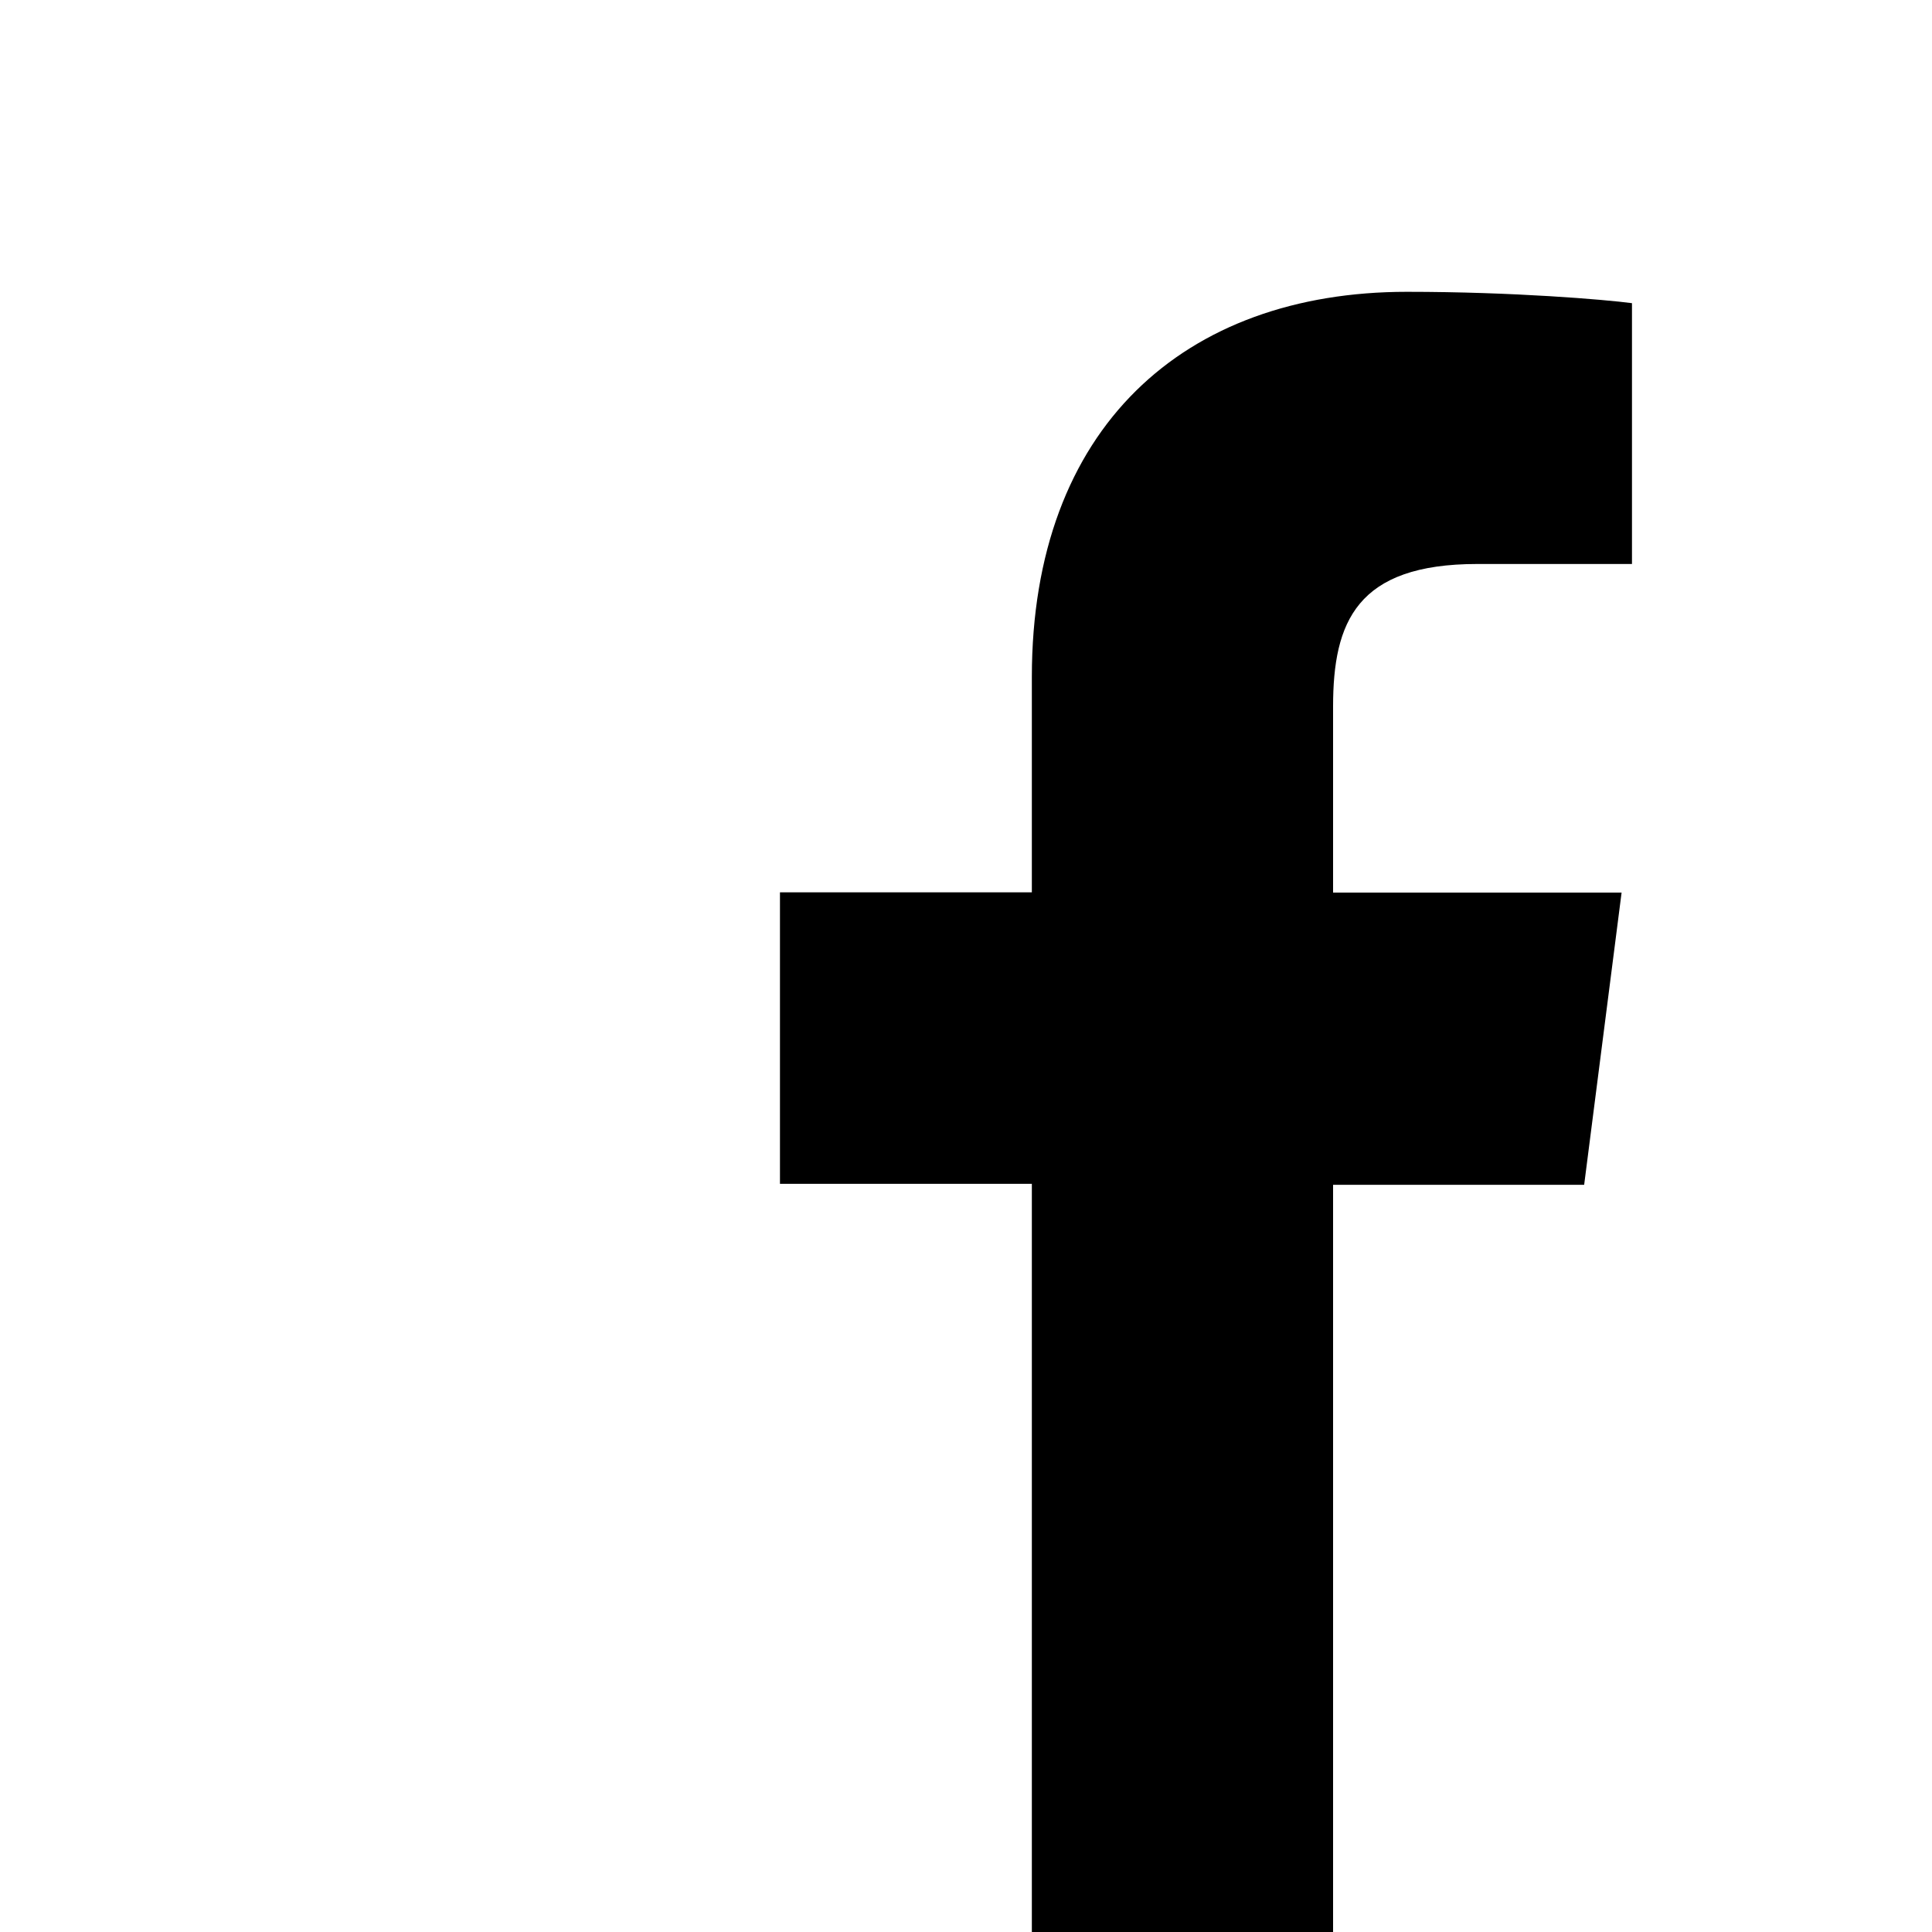
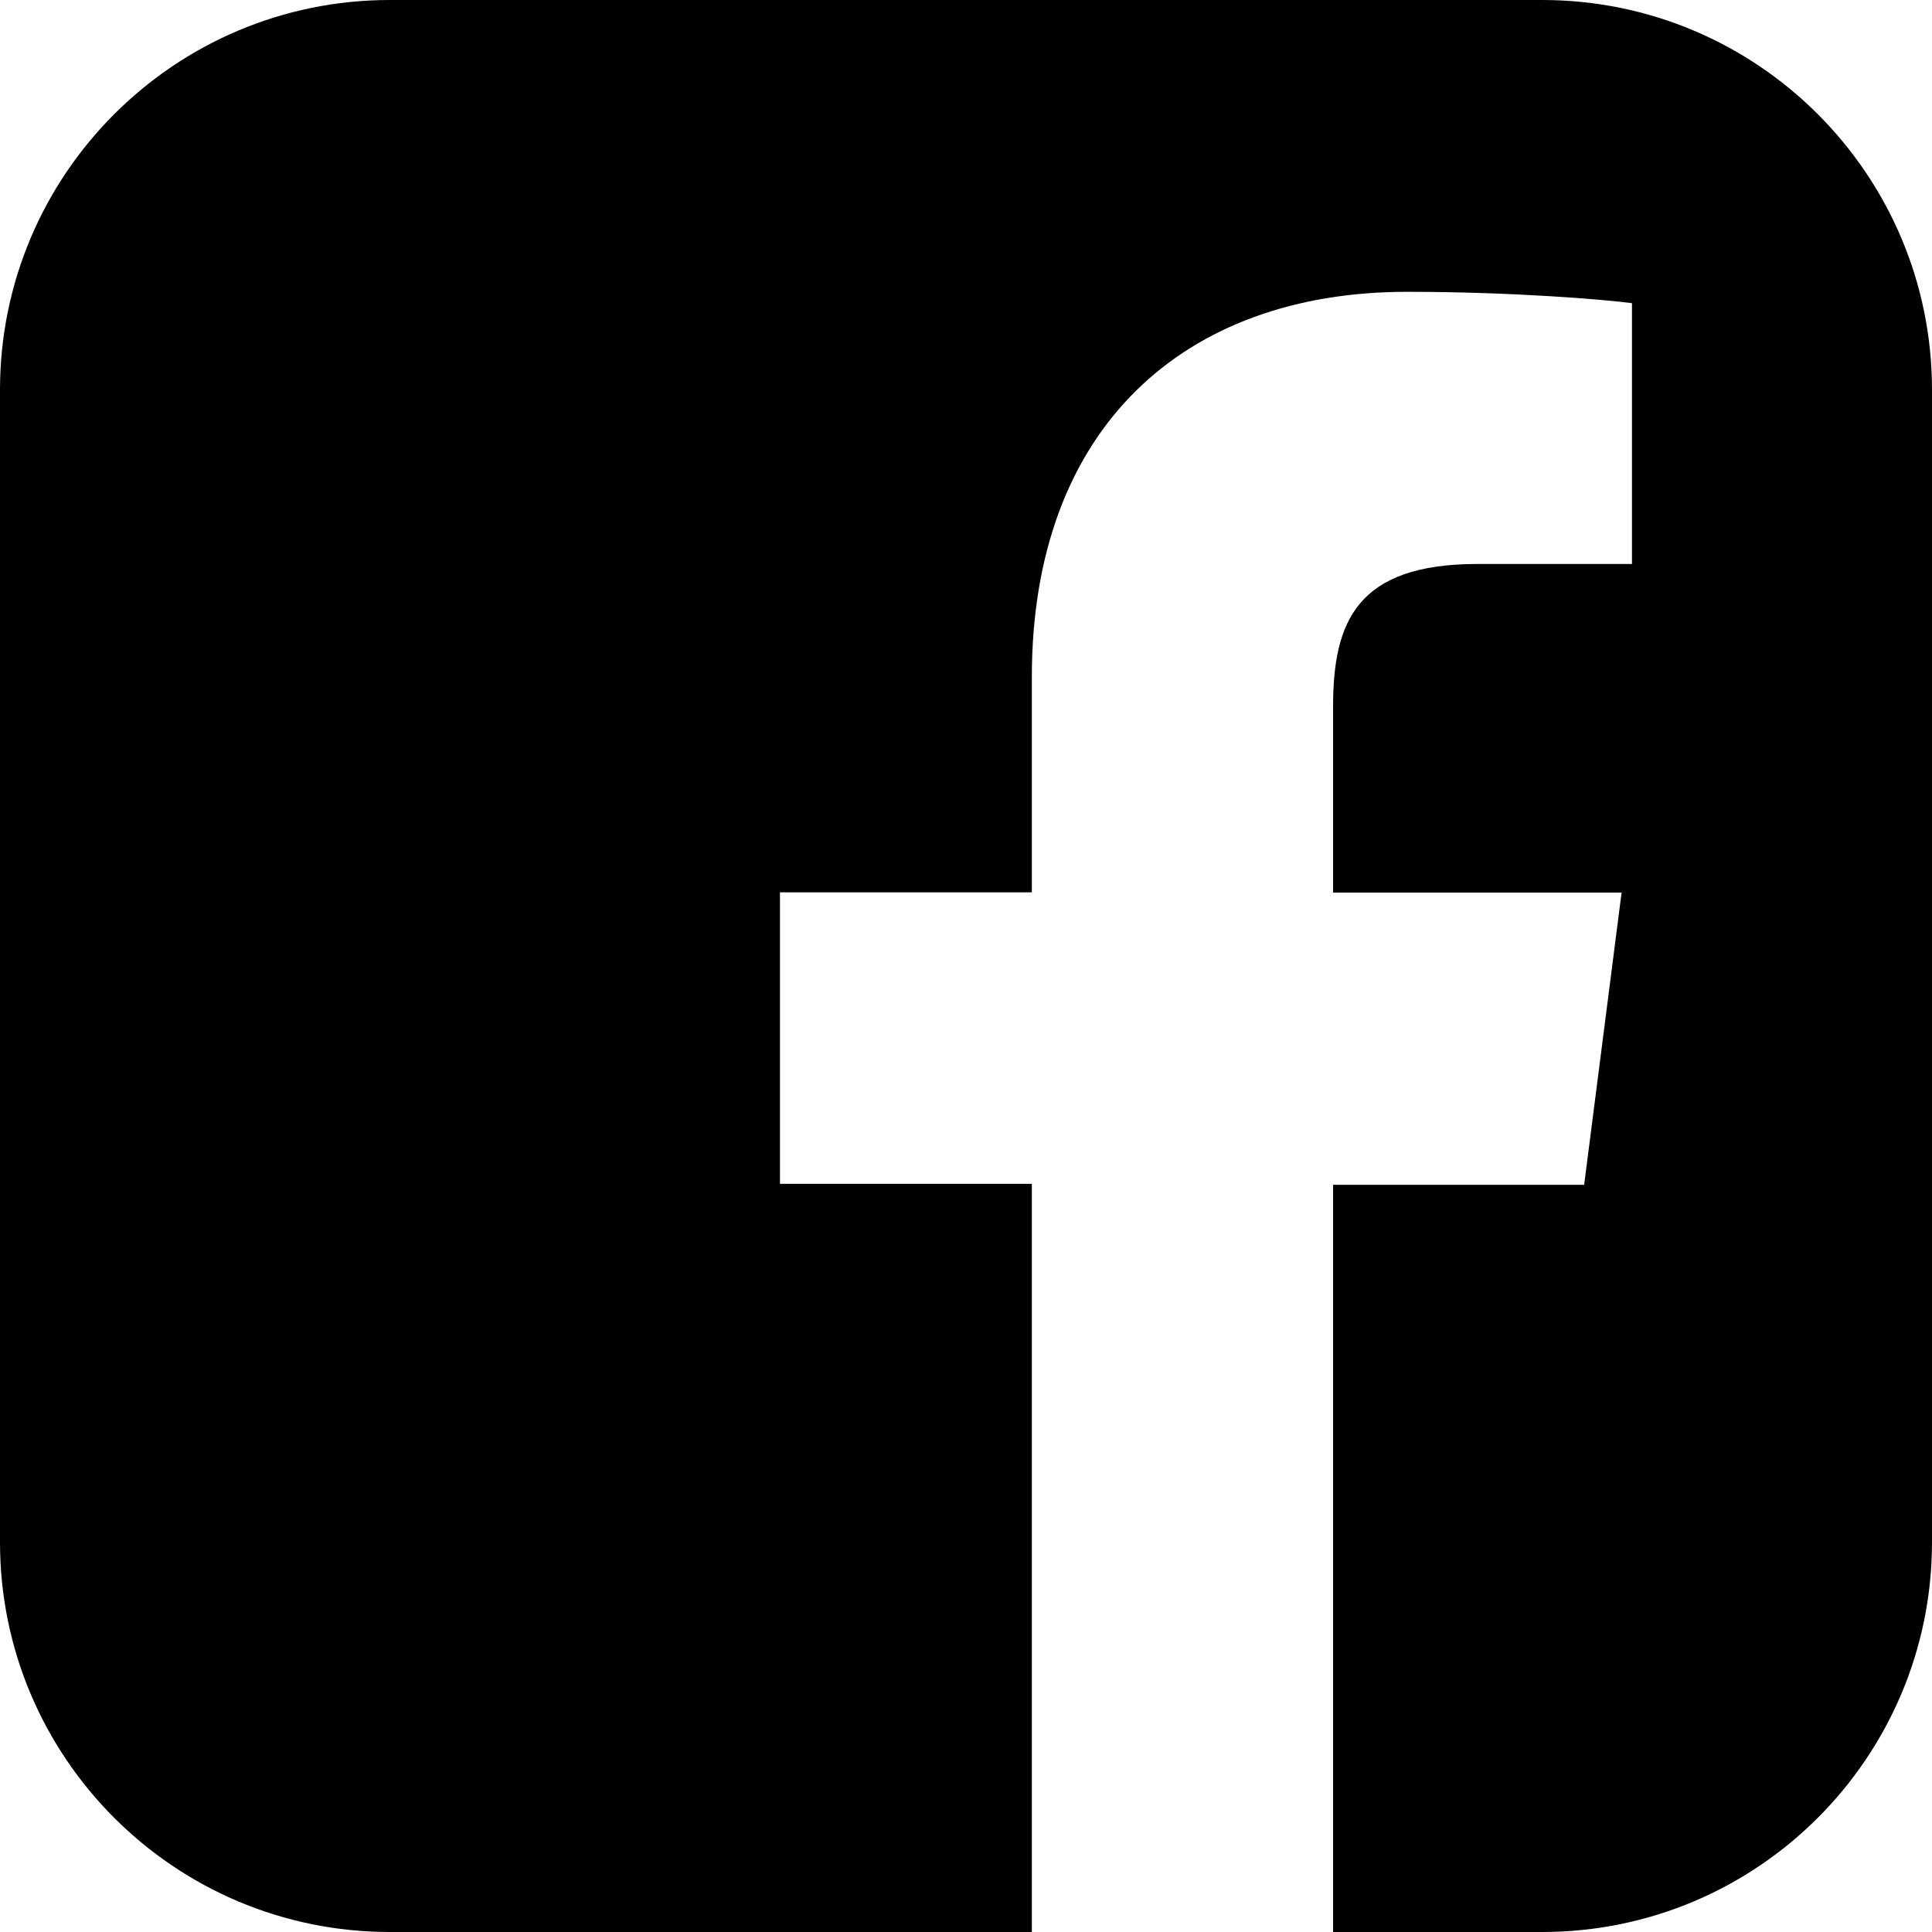
- <svg xmlns="http://www.w3.org/2000/svg" role="img" viewBox="0 0 24 24">
-   <path d="M12.818,24L12.818,14.706L9.689,14.706L9.689,11.085L12.818,11.085L12.818,8.41C12.818,5.311 14.712,3.625 17.477,3.625C18.802,3.625 19.941,3.722 20.273,3.766L20.273,7.006L18.352,7.006C16.852,7.006 16.56,7.727 16.56,8.777L16.56,11.088L20.144,11.088L19.679,14.718L16.56,14.718L16.56,24" />
+ <svg xmlns="http://www.w3.org/2000/svg" viewBox="0 0 24 24" fill-rule="evenodd" clip-rule="evenodd" stroke-linejoin="round" stroke-miterlimit="2">
+   <path d="M16.56 24v-9.282h3.119l.465-3.63H16.56V8.777c0-1.05.292-1.771 1.792-1.771h1.921v-3.24c-.332-.044-1.471-.141-2.796-.141-2.765 0-4.659 1.686-4.659 4.785v2.675H9.689v3.621h3.129V24H4.842A4.843 4.843 0 010 19.158V4.842A4.843 4.843 0 014.842 0h14.316A4.843 4.843 0 0124 4.842v14.316A4.843 4.843 0 0119.158 24H16.56z" fill-rule="nonzero" />
</svg>
